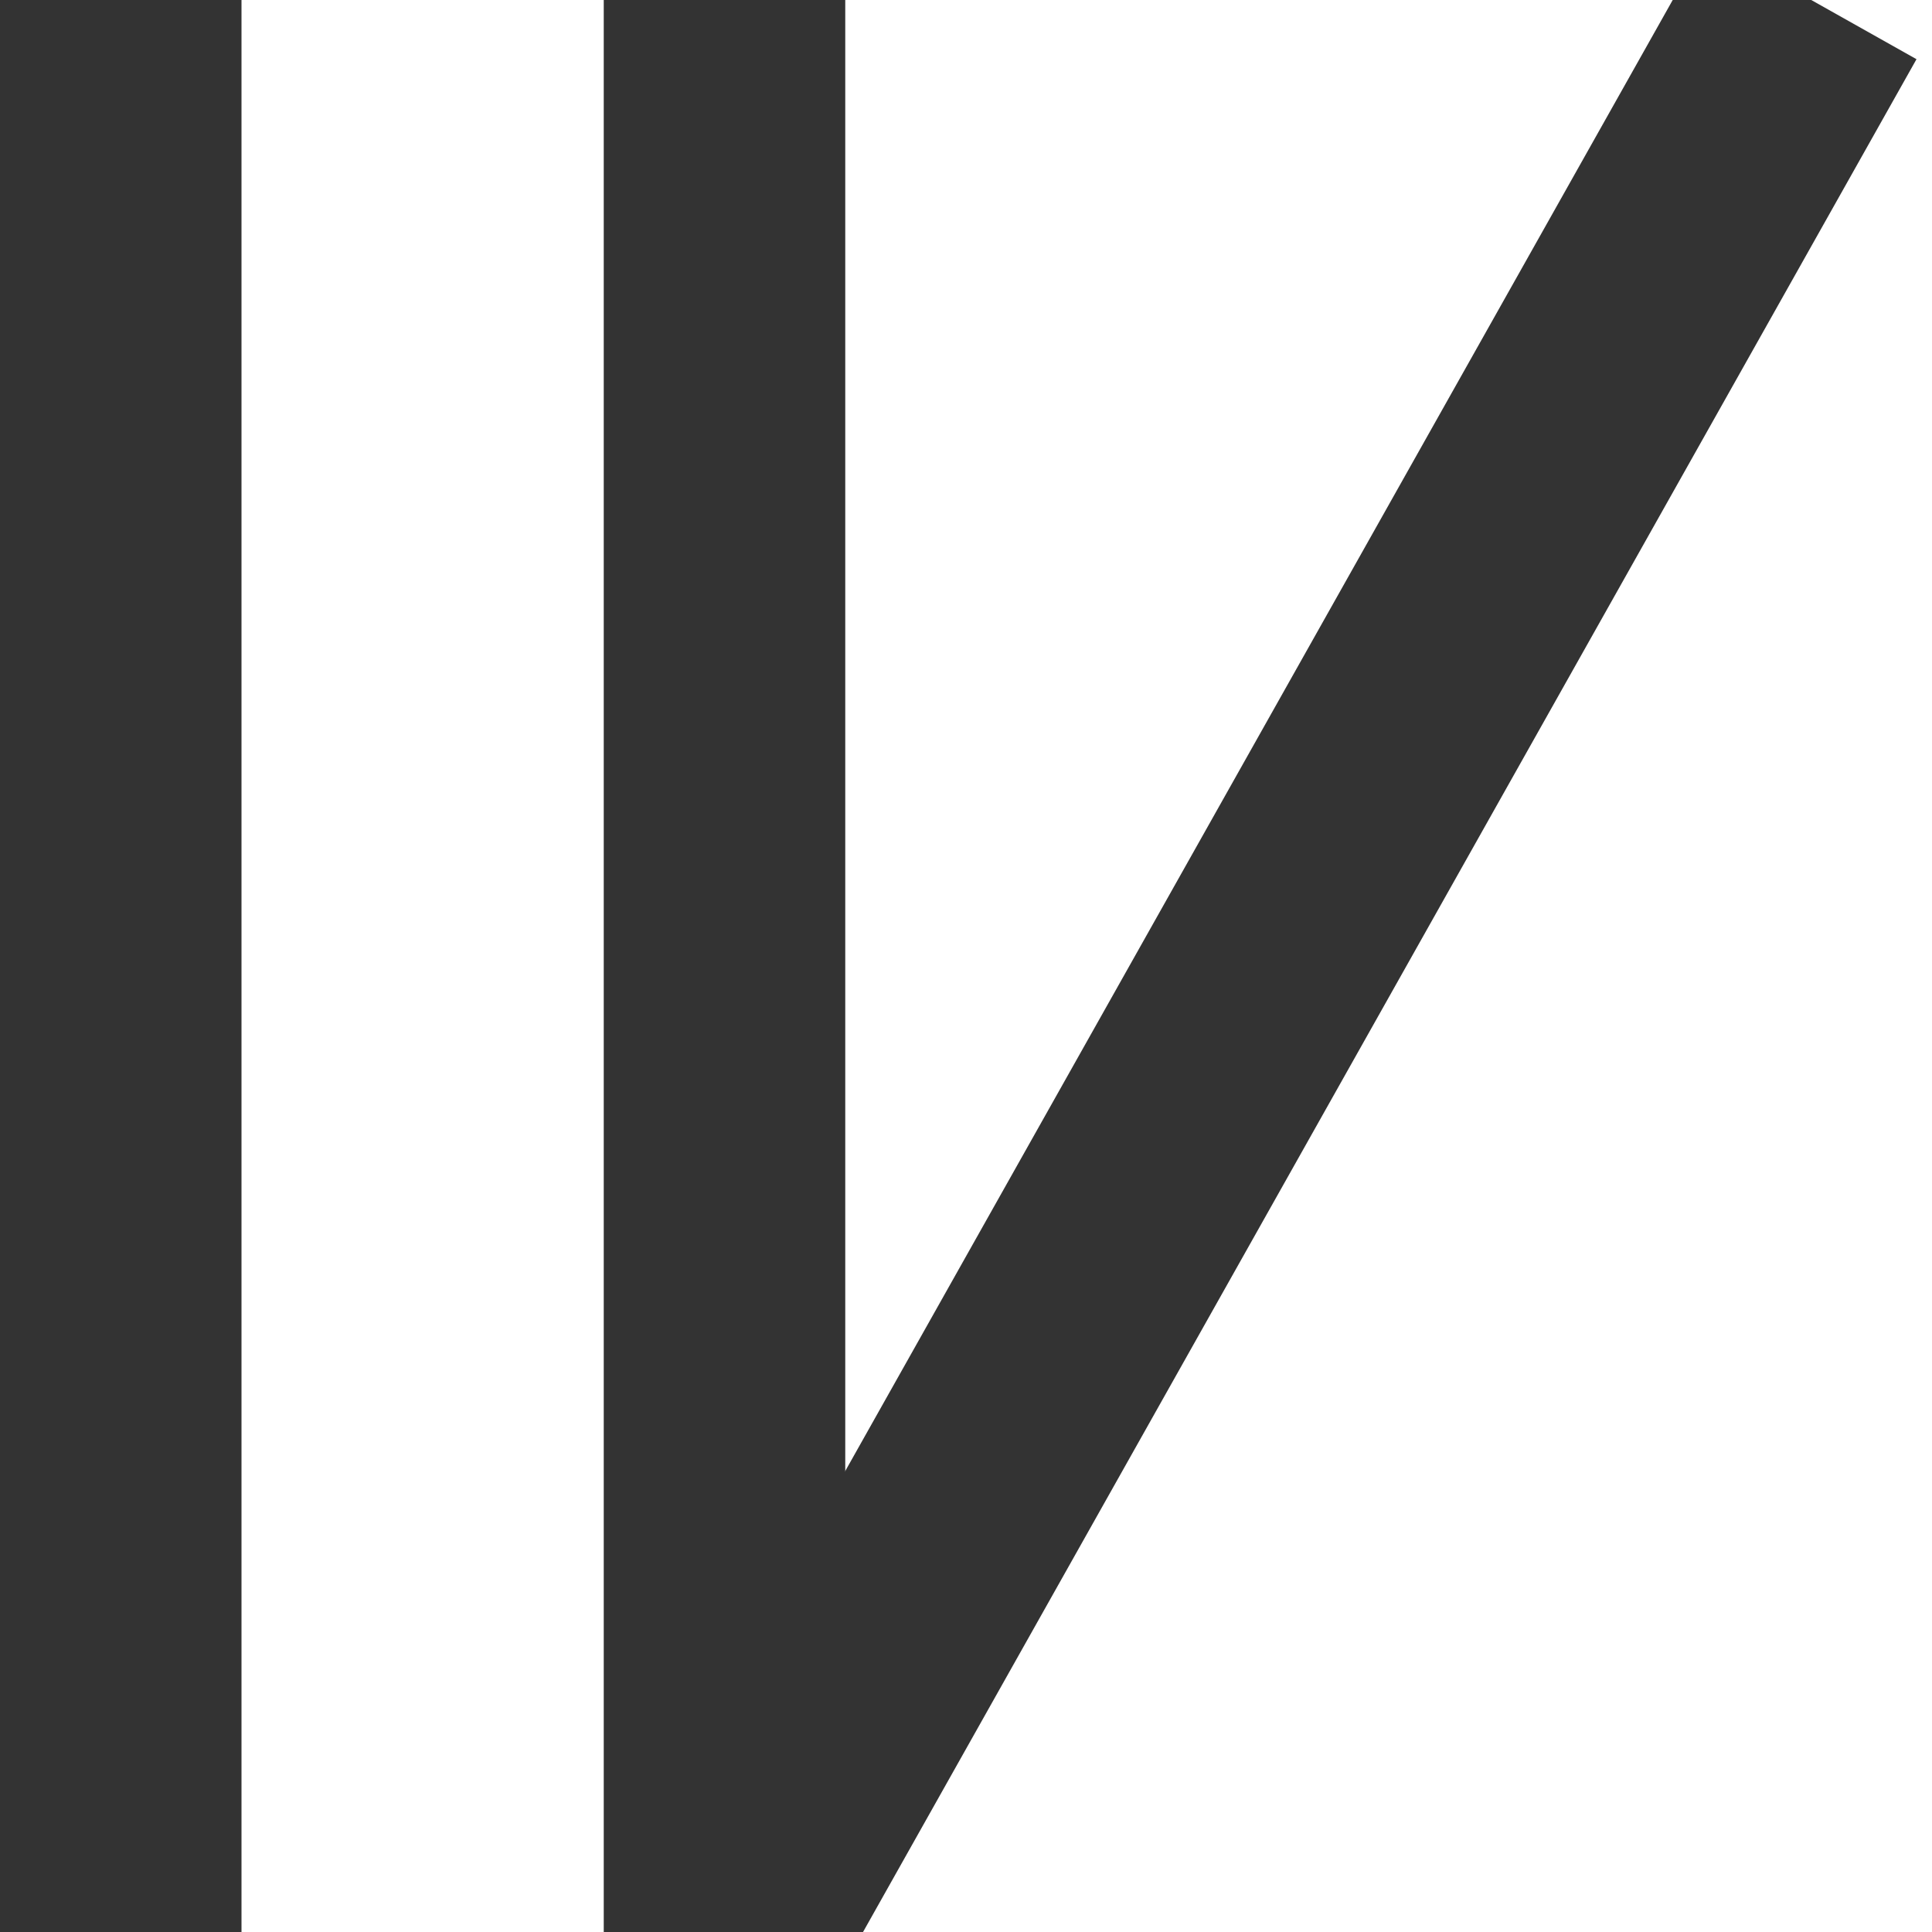
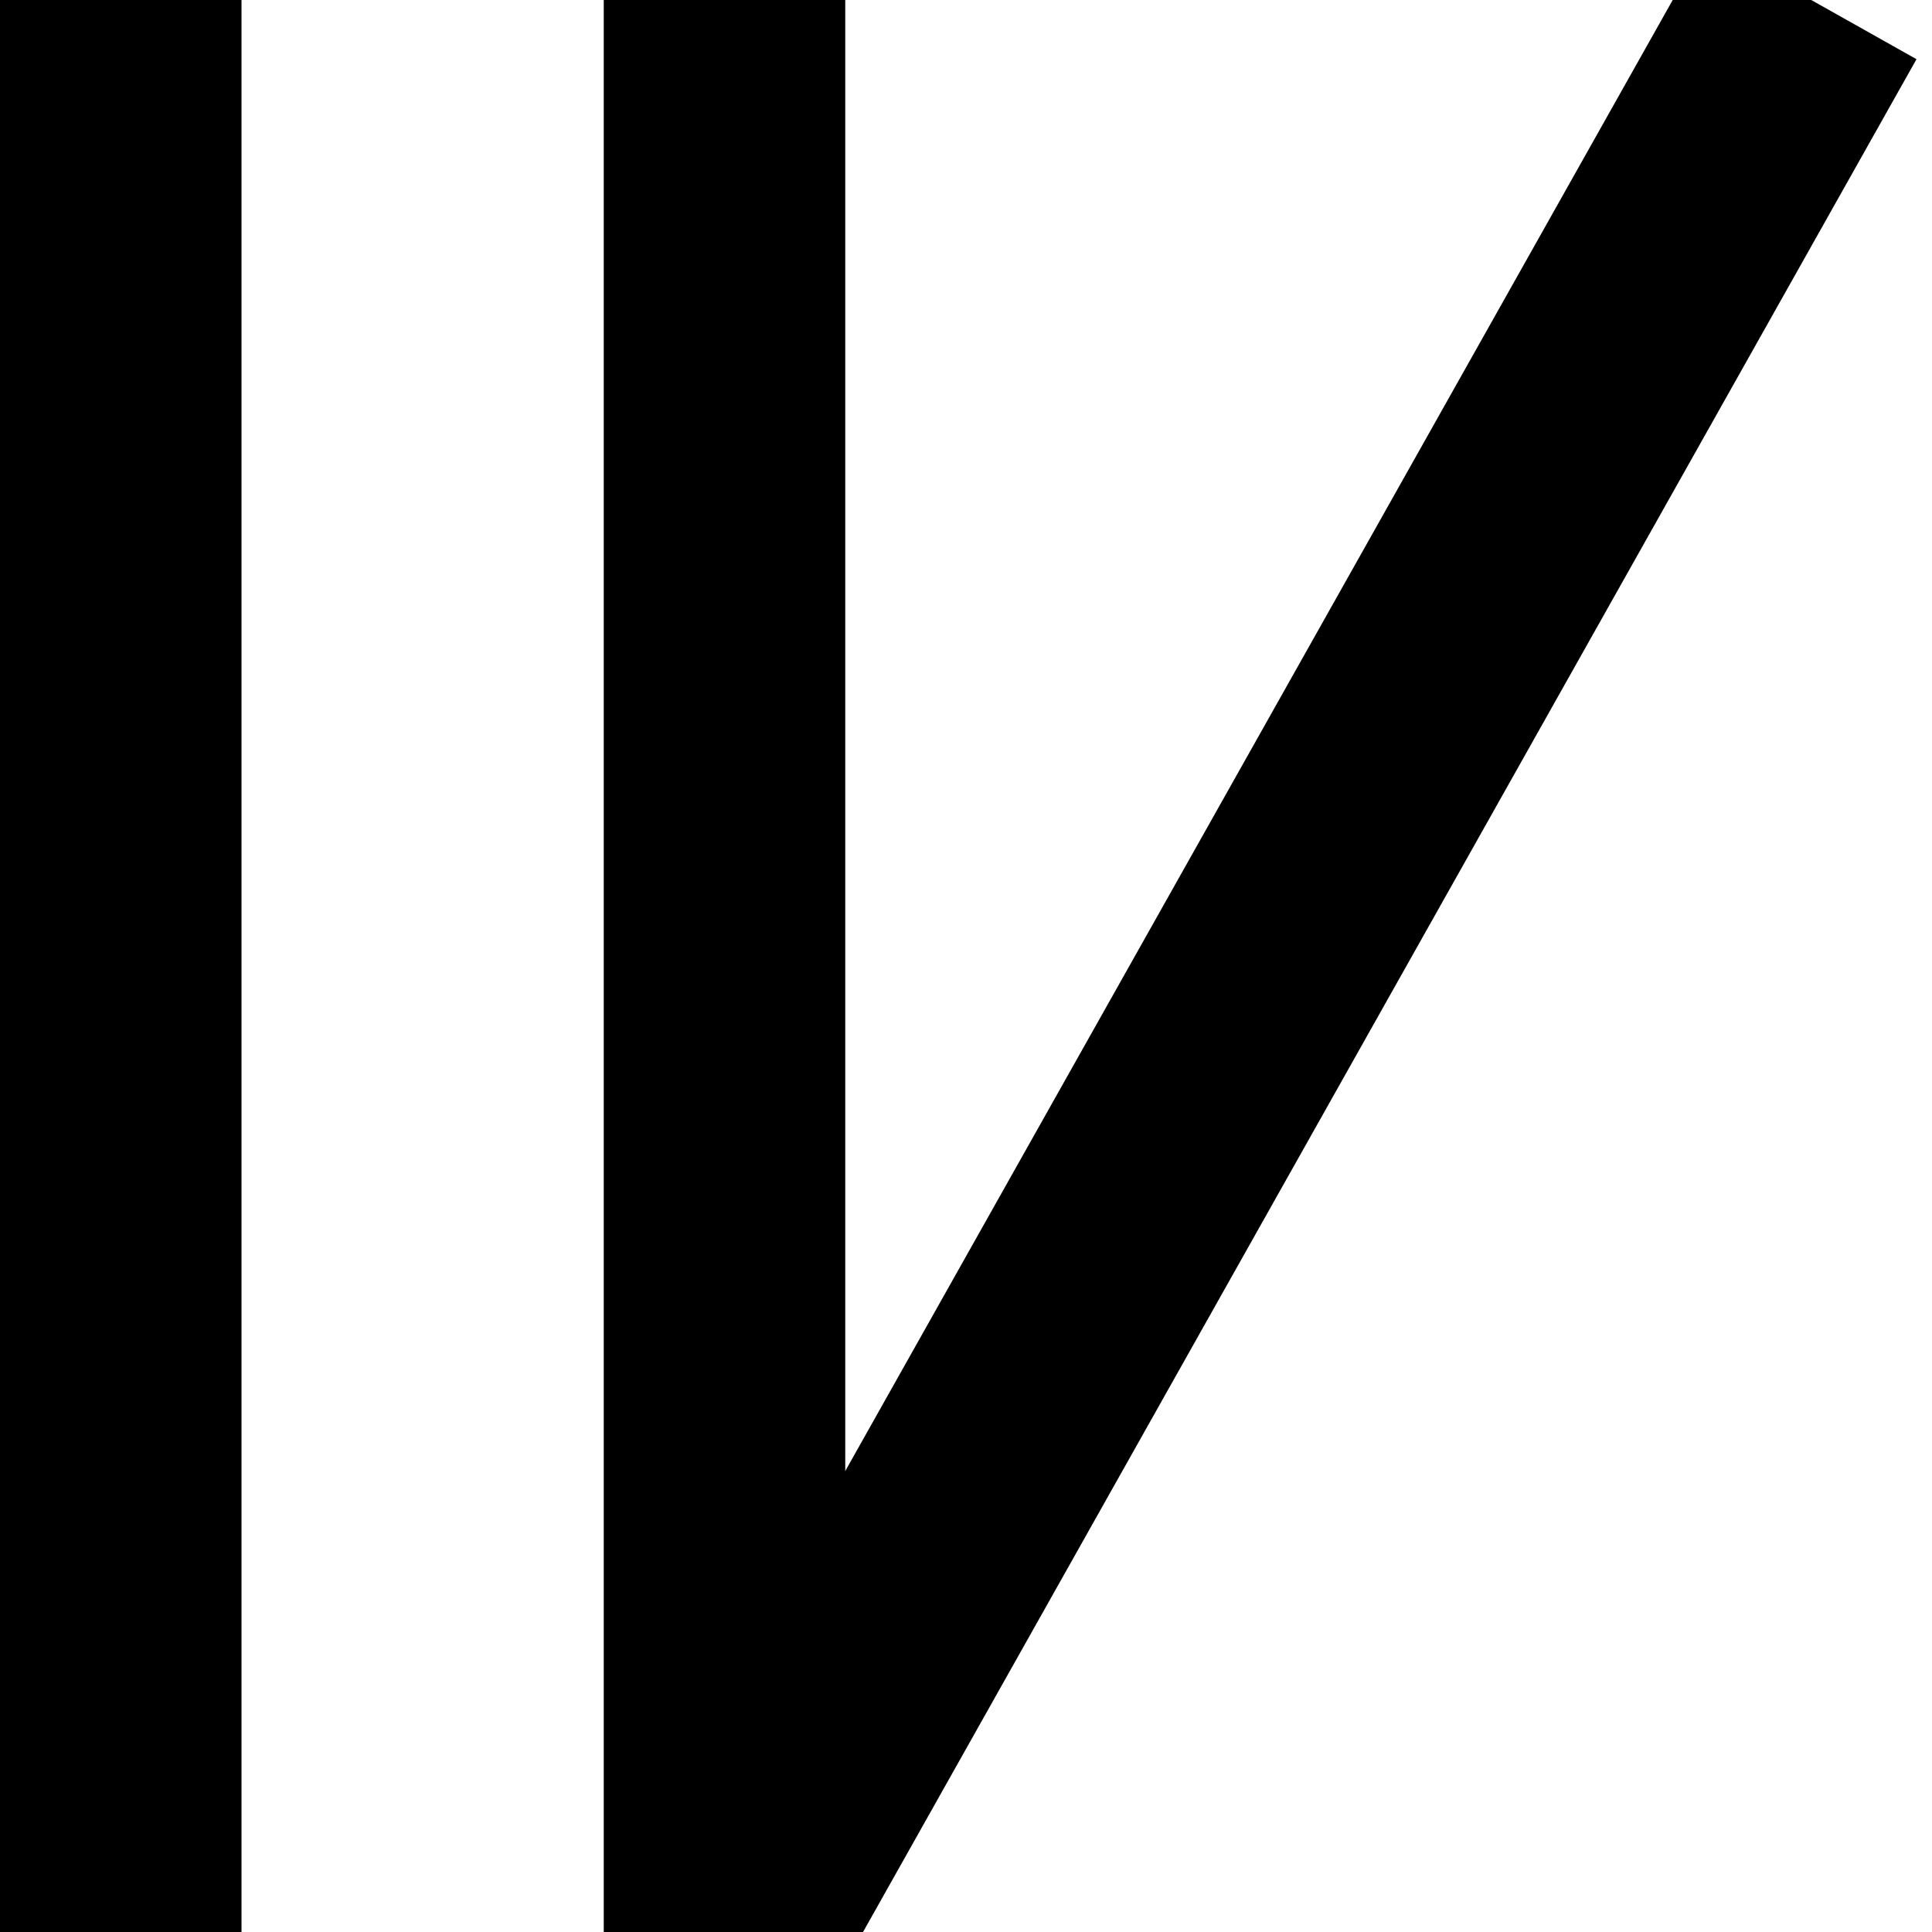
<svg xmlns="http://www.w3.org/2000/svg" viewBox="0 0 16 16" width="16" height="16">
-   <line x1="1" y1="0" x2="1" y2="16" stroke="#333333" stroke-width="2" />
-   <line x1="6" y1="0" x2="6" y2="16" stroke="#333333" stroke-width="2" />
-   <line x1="6" y1="16" x2="15" y2="0" stroke="#333333" stroke-width="2" />
+   <line x1="1" y1="0" x2="1" y2="16" stroke="currentColor" stroke-width="2" />
+   <line x1="6" y1="0" x2="6" y2="16" stroke="currentColor" stroke-width="2" />
+   <line x1="6" y1="16" x2="15" y2="0" stroke="currentColor" stroke-width="2" />
</svg>
